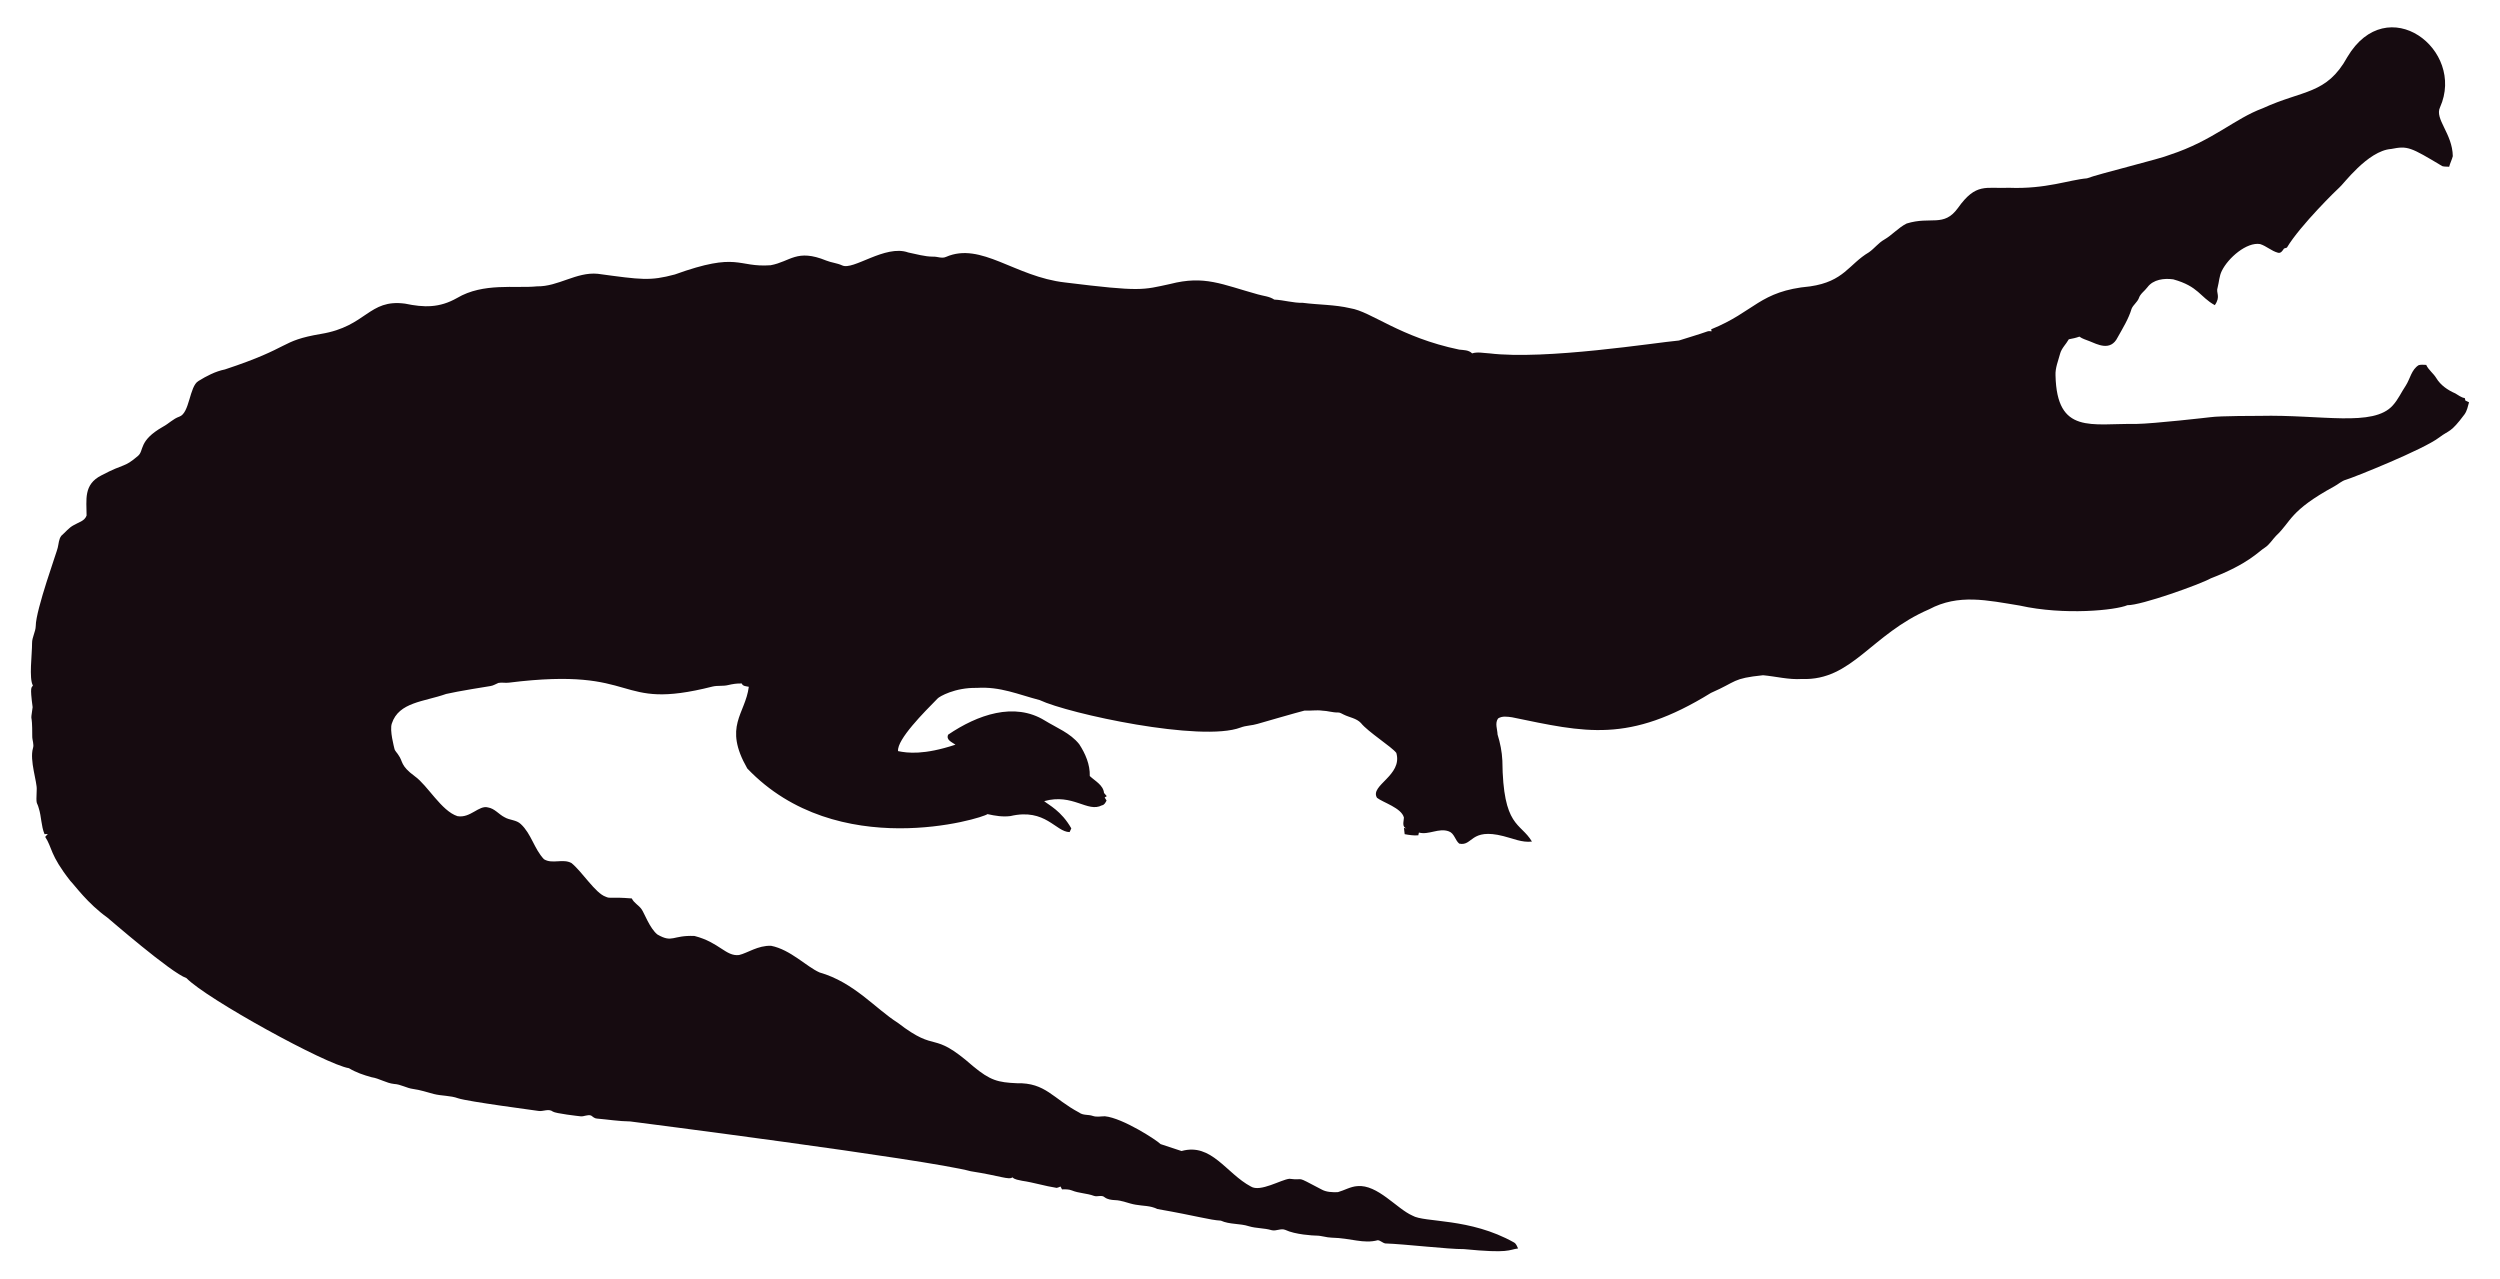
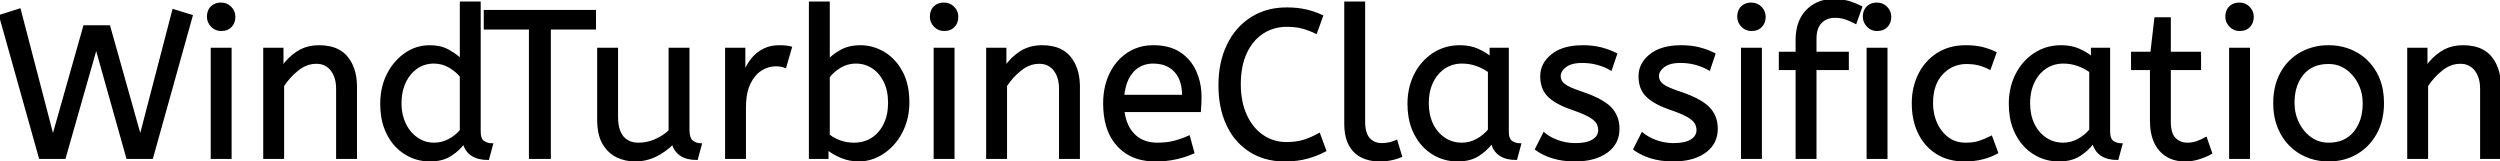
- <svg xmlns="http://www.w3.org/2000/svg" version="1.1" id="Layer_1" x="0px" y="0px" viewBox="0 0 2625.022 1342.022" enable-background="new 0 0 2625.022 1342.022" xml:space="preserve">
-   <path fill="#160B10" d="M2562.057,112.664c-5.93,12.226,13.089,27.649,13.408,51.328c-0.967,3.791-2.837,7.289-3.816,11.093  c-2.417-0.267-4.923,0.089-7.226-0.636c-33.512-20.05-36.245-21.483-53.631-18.038c-24.88,1.775-51.012,38.147-54.547,40.579  c-1,0.685-40.963,39.485-54.967,62.993c-1.056,0.331-2.086,0.661-3.078,1.005c-1.45,2.188-3.295,5.317-6.386,4.363  c-6.755-1.794-12.047-7.022-18.687-9.083c-14.172-2.325-33.569,14.577-40.185,28.126c-2.76,5.432-2.862,11.614-4.401,17.415  c-2.078,5.918,3.558,9.203-2.964,18.611c-15.758-8.651-16.89-19.671-43.645-27.108c-9.541-1.323-21.002,0.025-27.146,8.345  c-2.9,3.956-7.454,6.64-8.994,11.487c-1.705,4.223-5.788,6.857-7.569,10.978c-3.219,10.775-9.274,20.417-14.705,30.186  c-7.484,15.043-21.458,7.113-29.639,3.893c-3.549-1.501-7.378-2.404-10.482-4.745c-3.613,1.31-7.378,2.124-11.131,2.799  c-2.9,5.19-7.62,9.362-9.184,15.252c-1.972,7.442-5.139,14.807-4.771,22.656c1.426,62.435,37.744,50.23,84.657,50.985  c18.427-0.238,76.659-6.917,77.661-7.06c10.315-1.512,51.103-1.387,52.104-1.425c64.718-1.507,119.253,12.017,139.725-10.991  c5.622-6.144,8.955-13.878,13.598-20.735c4.617-7.073,5.915-16.893,13.662-21.562c2.519-0.687,5.19-0.305,7.81-0.242  c2.481,5.406,7.582,8.854,10.609,13.891c4.503,7.467,12.047,12.632,19.921,16.041c3.269,1.794,6.144,4.389,9.999,4.936  c0.166,0.852,0.369,1.705,0.598,2.57c1.259,0.611,2.519,1.208,3.854,1.819c-1.196,4.325-2.073,8.854-4.681,12.606  c-14.981,20.134-15.737,16.079-26.561,24.297c-16.513,12.73-90.704,42.38-97.937,44.421c-4.63,1.259-8.078,4.719-12.199,6.907  c-47.689,26.034-44.914,36.755-61.276,51.99c-3.969,4.096-6.856,9.273-11.754,12.403c-6.886,4.248-16.845,16.908-56.76,32.26  c-10.994,6.222-73.381,28.559-87.544,28.177c-12.182,5.289-66.295,10.873-113.113,0.394c-34.047-5.52-64.247-12.539-95.05,3.905  c-61.045,26.219-81.054,75.205-133.67,73.195c-13.739,0.903-27.159-2.684-40.745-3.943c-32.756,3.396-26.951,6.432-54.687,18.547  c-86.536,53.421-132.198,41.426-208.888,25.607c-4.859-0.636-10.304-1.616-14.68,1.259c-3.511,4.999-0.687,11.232-0.509,16.804  c2.76,8.879,4.605,18.076,5.037,27.388c0.678,70.703,18.876,64.615,31.064,85.038c-10.38,1.31-20.137-3.346-30.008-5.724  c-35.054-8.942-31.959,10.974-46.367,7.887c-4.376-3.651-5.076-10.864-10.94-12.886c-10.482-3.893-20.875,4.033-31.37,1.285  c-0.165,0.725-0.483,2.163-0.649,2.875c-4.834,0.432-9.592-0.331-14.311-1.196c-0.153-2.201-0.407-4.401-0.751-6.551  c0.7,0.127,2.112,0.382,2.824,0.509c-5.368-1.387-2.926-7.48-2.862-11.411c-2.581-10.171-21.93-15.743-28.266-20.735  c-7.896-13.101,27.192-23.356,20.29-47.143c-4.808-6.385-29.888-22.164-37.17-31.395c-4.783-5.063-12.047-5.813-18.013-8.815  c-1.972-0.827-3.791-2.315-6.017-2.239c-5.597,0.191-10.965-1.781-16.537-1.908c-6.208-0.878-12.441,0.318-18.661-0.076  c-6.376,1.51-49.471,13.993-49.471,13.993c-5.775,1.781-11.97,1.603-17.631,3.791c-41.153,15.671-180.401-14.399-211.051-28.838  c-22.477-5.819-41.27-14.396-65.945-12.772c-23.033-0.496-39.521,9.215-41.101,11.08c-14.156,14.382-42.805,43.009-41.597,55.297  c9.881,2.049,27.067,4.244,60.297-6.755c-3.6-2.633-10.164-4.859-7.683-10.52c30.91-20.96,69.478-34.528,101.385-14.896  c12.454,7.683,26.879,13.128,36.241,24.907c6.449,9.897,11.461,21.384,11.08,33.43c5.483,5.19,14.184,9.464,14.96,17.771  c0.954,1.132,1.883,2.239,2.9,3.371c-0.56,0.344-1.679,1.03-2.251,1.361c0.674,1.081,1.336,2.15,2.022,3.244  c-1.157,2.112-2.252,4.643-4.923,5.037c-15.167,7.923-30.412-12.885-60.589-4.414c4.515,3.914,17.957,10.035,28.495,28.596  c-0.623,1.285-1.221,2.582-1.781,3.893c-14.581-0.066-25.26-25.439-62.103-16.83c-8.065,1.081-16.27-0.28-24.119-2.048  c-5.689,4.616-157.704,51.097-252.241-47.919c-25.462-44.516-2.105-56.742,1.616-85.776c-2.646-0.598-6.259-0.445-7.429-3.447  c-4.834-0.216-9.63,0.547-14.311,1.666c-5.343,1.336-10.927,0.254-16.283,1.527c-104.921,26.598-73.475-21.586-213.976-4.058  c-3.638,0.483-7.327-0.471-10.927,0.267c-2.722,1.043-5.203,2.786-8.129,3.244c-1.005,0.139-35.568,5.632-46.749,8.332  c-23.248,8.245-49.669,8.494-57.027,31.013c-2.544,7.127,2.495,25.23,2.659,26.23c0.509,2.748,2.964,4.529,4.274,6.907  c5.125,7.002,1.576,10.814,17.186,22.287c13.483,9.569,27.903,36.42,44.764,41.877c13.652,2.389,22.508-11.842,32.107-9.146  c7.022,1.107,11.334,7.276,17.415,10.317c5.356,3.193,12.365,2.633,17.033,7.162c11.029,10.189,14.018,26.078,24.284,36.878  c8.765,5.47,19.972-0.979,28.965,4.071c11.309,9.233,25.045,31.634,35.809,35.287c4.836,2.294,4.589-0.02,27.477,1.832  c2.226,4.796,7.327,7.085,10.253,11.347c2.611,3.387,8.633,20.294,16.715,26.574c16.075,9.185,15.426,0.491,38.875,1.488  c26.056,6.667,32.977,21.713,46.774,19.997c8.688-1.942,19.833-10.206,33.646-9.68c20.419,4.043,37.013,21.857,50.896,27.986  c36.199,10.4,58.502,37.92,82.062,52.817c43.011,33.213,34.403,6.396,79.034,45.566c18.208,15.125,26.246,17.04,45.986,17.936  c30.318-0.751,37.93,16.193,65.525,30.81c4.134,3.155,9.541,1.844,14.196,3.498c4.147,1.463,8.51,0.394,12.772,0.369  c18.974,1.87,55.059,25.539,58.465,29.232c7.353,2.353,14.667,4.91,22.02,7.276c31.527-8.837,46.862,23.524,72.916,37.323  c9.817,6.052,31.604-7.299,40.338-8.179c17.829,2.357,3.781-4.531,33.392,11.016c5.241,3.066,11.589,3.218,17.504,3.028  c6.869-1.921,13.204-5.852,20.48-6.348c21.245-1.942,41.314,23.767,57.816,30.975c12.756,7.578,60.29,2.089,106.638,28.189  c2.366,1.298,3.155,4.007,4.3,6.284c-10.435,1.423-8.676,5.392-56.964,0.7c-16.115,0.199-61.486-5.252-82.52-5.953  c-2.824-0.572-4.91-3.04-7.772-3.397c-15.269,4.072-27.792-2.198-48.492-2.671c-5.546-0.102-10.825-2.201-16.359-2.162  c-2.762-0.015-21.848-1.008-32.323-6.004c-4.758-1.972-9.668,1.654-14.476,0.293c-7.747-2.315-16.003-1.781-23.737-4.121  c-9.541-3.104-20.277-1.692-29.41-5.865c-12.12-0.691-23.98-4.714-66.899-12.25c-6.984-3.625-14.985-3.091-22.516-4.49  c-7.416-1.145-14.324-4.643-21.892-4.821c-3.727-0.204-7.632-0.649-10.698-2.939c-3.206-2.951-7.645-0.127-11.334-1.539  c-7.531-2.798-15.774-2.646-23.203-5.712c-3.282-1.298-6.844-1.17-10.278-1.081c-0.394-0.763-1.183-2.264-1.577-3.015  c-1.285,0.636-2.608,1.119-3.982,1.45c-12.263-1.87-24.131-5.674-36.394-7.467c-3.46-0.903-7.404-1.005-10.113-3.6  c-3.831,2.97-12.398-1.54-43.747-6.411c-46.335-12.483-357.594-52.295-357.594-52.295c-11.716-0.14-23.317-2.023-34.982-3.015  c-2.442-0.127-4.211-1.844-6.068-3.18c-3.753-1.387-7.467,1.336-11.271,0.789c-2.02-0.195-26.027-2.946-28.838-4.923  c-4.592-3.587-10.278,0.216-15.367-0.738c-2.203-0.387-74.203-9.818-84.135-13.242c-8.243-2.989-17.224-2.379-25.658-4.529  c-7.162-1.895-14.209-4.274-21.574-5.254c-6.92-0.878-13.001-4.923-20.035-5.266c-8.319-0.878-15.443-5.826-23.648-7.073  c-8.256-2.252-16.448-5.037-23.775-9.49c-23.552-3.584-149.518-72.739-170.649-94.63c-16.013-5.37-81.914-62.745-82.914-63.439  c-21.039-15.096-34.147-33.758-38.964-38.595c-21.778-27.726-18.854-34.892-26.396-46.215c0.916-1.018,1.832-2.01,2.748-3.015  c-1.145,0.038-2.29,0.076-3.435,0.14c-3.651-8.676-3.18-18.28-6.042-27.172c-2.062-7.913-2.975-1.701-2.175-19.526  c0.634-7.664-7.675-30.697-3.931-43.518c1.348-4.16-0.814-8.281-0.751-12.454c0.068-28.882-2.418-11.02,0.394-30.657  c-3.041-22.85-1.09-20.042,0.305-22.719c-4.294-7.378-0.844-32.606-0.89-44.586c-0.025-6.246,3.714-11.741,3.867-17.962  c0-16.859,22.775-79.378,23.076-82.113c1.056-4.198,1.043-9.032,3.778-12.568c4.338-3.74,7.874-8.485,13.052-11.169  c4.745-2.913,11.411-4.172,13.471-10.088c0.043-16.362-3.503-32.575,15.532-42.157c25.219-13.344,23.115-7.424,38.34-20.379  c6.931-5.754,0.059-15.764,26.434-30.772c5.915-3.129,10.622-8.281,17.046-10.507c11.015-3.661,10.497-31.892,20.099-37.437  c8.612-5.33,17.796-10.113,27.795-12.148c71.433-23.584,56.818-29.805,100.939-37.31c48.019-7.907,49.805-36.895,88.244-31.777  c19.858,4.163,35.994,4.605,54.61-5.953c27.665-16.35,60.97-9.859,83.919-12.212c22.172,0.42,41.279-15.29,63.693-13.191  c46.138,6.272,54.878,7.691,80.993,0.738c67.442-24.31,65.094-7.128,100.634-9.706c20.946-3.875,27.233-17.596,58.388-4.91  c5.368,2.188,11.283,2.595,16.575,5.025c11.553,5.818,45.215-22.204,69.43-13.535c8.676,1.717,17.262,4.401,26.205,4.401  c4.49-0.216,9.083,2.252,13.446,0.293c37.015-16.156,72.304,20.872,125.096,26.815c80.305,9.923,81.3,7.845,110.289,1.603  c36.266-9.336,54.189,0.413,92.111,10.902c5.775,1.717,12.11,1.984,17.237,5.47c10.075,0.458,19.844,3.638,29.983,3.396  c16.588,2.163,33.506,1.819,49.853,5.686c21.982,3.418,52.115,30.498,114.347,43.441c4.681,0.572,9.999,0.28,13.586,3.956  c5.864-1.844,12.047-0.267,18.038-0.025c59.148,7.176,174.934-11.359,199.106-13.471c9.82-3.218,19.819-5.966,29.576-9.452  c1.488-0.674,3.155-0.356,4.758-0.229c-0.115-0.522-0.356-1.577-0.483-2.099c45.944-18.548,50.589-40.213,103.827-45.057  c35.891-5.17,40.645-23.282,61.836-35.809c5.712-3.969,9.897-9.808,16.028-13.281c8.408-4.872,14.82-12.555,23.559-16.931  c25.605-7.944,38.867,4.305,53.847-16.257c19.089-26.933,29.276-20.168,53.605-21.256c38.819,1.522,63.061-8.345,81.948-9.935  c11.484-4.495,77.877-20.69,87.061-24.742c45.297-14.857,67.746-37.884,97.505-48.848c42.187-19.404,67.008-14.225,88.74-53.694  C2506.582-10.604,2589.134,52.018,2562.057,112.664z" />
+ <svg xmlns="http://www.w3.org/2000/svg" width="1190.3" height="76.402" viewBox="0 0 1190.3 76.402">
+   <g id="svgGroup" stroke-linecap="round" fill-rule="evenodd" font-size="9pt" stroke="#000" stroke-width="0.25mm" fill="#000" style="stroke:#000;stroke-width:0.25mm;fill:#000">
+     <path d="M 30.8 75.2 L 19 75.2 L 0 7.5 L 9.4 4.5 L 25.2 65.1 L 40.1 12.5 L 52 12.5 L 66.8 65.1 L 82.5 4.8 L 91.3 7.5 L 72.4 75.2 L 60.6 75.2 L 45.8 22.6 L 30.8 75.2 Z M 284.8 57 L 284.8 23.2 L 293.8 23.2 L 293.8 55.8 A 22.981 22.981 0 0 0 294.054 59.334 Q 294.342 61.181 294.957 62.67 A 10.136 10.136 0 0 0 296.4 65.15 A 8.404 8.404 0 0 0 301.513 68.171 A 12.807 12.807 0 0 0 304 68.4 Q 308.1 68.4 311.95 66.75 Q 315.8 65.1 318.8 62.3 L 318.8 23.2 L 327.8 23.2 L 327.8 61.7 A 15.602 15.602 0 0 0 327.902 63.554 Q 328.234 66.317 329.65 67.35 Q 331.5 68.7 333.7 68.7 L 331.8 75.7 Q 322.5 75.7 320.3 68.3 Q 316.8 71.9 312.2 74.15 Q 307.6 76.4 302.3 76.4 Q 297.8 76.4 293.8 74.5 A 14.441 14.441 0 0 1 288.29 69.861 A 18.266 18.266 0 0 1 287.3 68.35 A 16.24 16.24 0 0 1 285.636 64.257 Q 284.8 61.105 284.8 57 Z M 134.8 75.2 L 125.8 75.2 L 125.8 23.2 L 134.5 23.2 L 134.5 31.9 Q 137.3 27.7 141.65 24.85 A 17.316 17.316 0 0 1 148.756 22.226 A 22.629 22.629 0 0 1 152 22 A 23.225 23.225 0 0 1 157.065 22.518 Q 162.159 23.656 165.15 27.3 Q 169.275 32.326 169.488 40.409 A 33.764 33.764 0 0 1 169.5 41.3 L 169.5 75.2 L 160.5 75.2 L 160.5 42.3 A 19.265 19.265 0 0 0 160.158 38.559 Q 159.719 36.345 158.719 34.597 A 10.966 10.966 0 0 0 157.85 33.3 A 8.579 8.579 0 0 0 151.573 29.947 A 12.061 12.061 0 0 0 150.5 29.9 A 13.122 13.122 0 0 0 143.651 31.864 A 17.353 17.353 0 0 0 141.8 33.15 Q 137.7 36.4 134.8 40.8 L 134.8 75.2 Z M 479 75.2 L 470 75.2 L 470 23.2 L 478.7 23.2 L 478.7 31.9 Q 481.5 27.7 485.85 24.85 A 17.316 17.316 0 0 1 492.956 22.226 A 22.629 22.629 0 0 1 496.2 22 A 23.225 23.225 0 0 1 501.265 22.518 Q 506.359 23.656 509.35 27.3 Q 513.475 32.326 513.688 40.409 A 33.764 33.764 0 0 1 513.7 41.3 L 513.7 75.2 L 504.7 75.2 L 504.7 42.3 A 19.265 19.265 0 0 0 504.358 38.559 Q 503.919 36.345 502.919 34.597 A 10.966 10.966 0 0 0 502.05 33.3 A 8.579 8.579 0 0 0 495.773 29.947 A 12.061 12.061 0 0 0 494.7 29.9 A 13.122 13.122 0 0 0 487.851 31.864 A 17.353 17.353 0 0 0 486 33.15 Q 481.9 36.4 479 40.8 L 479 75.2 Z M 1155.6 75.2 L 1146.6 75.2 L 1146.6 23.2 L 1155.3 23.2 L 1155.3 31.9 Q 1158.1 27.7 1162.45 24.85 A 17.316 17.316 0 0 1 1169.556 22.226 A 22.629 22.629 0 0 1 1172.8 22 A 23.225 23.225 0 0 1 1177.865 22.518 Q 1182.959 23.656 1185.95 27.3 Q 1190.075 32.326 1190.288 40.409 A 33.764 33.764 0 0 1 1190.3 41.3 L 1190.3 75.2 L 1181.3 75.2 L 1181.3 42.3 A 19.265 19.265 0 0 0 1180.958 38.559 Q 1180.519 36.345 1179.519 34.597 A 10.966 10.966 0 0 0 1178.65 33.3 A 8.579 8.579 0 0 0 1172.373 29.947 A 12.061 12.061 0 0 0 1171.3 29.9 A 13.122 13.122 0 0 0 1164.451 31.864 A 17.353 17.353 0 0 0 1162.6 33.15 Q 1158.5 36.4 1155.6 40.8 L 1155.6 75.2 Z M 629.5 7.6 L 626.6 15.6 Q 623.5 14.1 620.25 13.2 Q 617.457 12.427 613.815 12.318 A 40.705 40.705 0 0 0 612.6 12.3 A 21.173 21.173 0 0 0 604.695 13.755 A 19.981 19.981 0 0 0 601.15 15.6 A 21.167 21.167 0 0 0 594.784 22.181 A 26.978 26.978 0 0 0 593.2 25.1 Q 590.3 31.3 590.3 40.1 Q 590.3 48.5 593.15 54.8 A 25.677 25.677 0 0 0 596.736 60.628 A 21.423 21.423 0 0 0 601.05 64.6 A 19.703 19.703 0 0 0 612.195 68.097 A 23.894 23.894 0 0 0 612.6 68.1 A 33.715 33.715 0 0 0 616.571 67.879 Q 619.047 67.585 621.1 66.9 Q 624.7 65.7 628.1 63.8 L 631 71.7 A 37.561 37.561 0 0 1 626.505 73.744 A 47.894 47.894 0 0 1 622.55 75.05 A 33.592 33.592 0 0 1 617.585 76.041 Q 615.103 76.355 612.306 76.395 A 57.414 57.414 0 0 1 611.5 76.4 A 32.384 32.384 0 0 1 602.175 75.099 A 27.961 27.961 0 0 1 595.4 72.05 A 28.6 28.6 0 0 1 585.523 61.605 A 34.916 34.916 0 0 1 584.5 59.65 A 37.611 37.611 0 0 1 581.401 49.933 Q 580.625 45.667 580.601 40.814 A 62.816 62.816 0 0 1 580.6 40.5 Q 580.6 29.8 584.55 21.55 Q 588.5 13.3 595.75 8.65 A 29.371 29.371 0 0 1 608.43 4.239 A 37.292 37.292 0 0 1 612.7 4 A 45.639 45.639 0 0 1 617.758 4.268 A 35.2 35.2 0 0 1 621.8 4.95 A 38.224 38.224 0 0 1 629.275 7.495 A 35.605 35.605 0 0 1 629.5 7.6 Z M 731.3 71 L 735.1 63.5 A 18.557 18.557 0 0 0 738.244 65.626 Q 739.798 66.47 741.65 67.15 A 24.073 24.073 0 0 0 749.261 68.587 A 27.464 27.464 0 0 0 750.1 68.6 Q 755.492 68.6 758.335 66.885 A 7.738 7.738 0 0 0 758.55 66.75 Q 761.4 64.9 761.4 62 A 7.123 7.123 0 0 0 761.086 59.853 A 6.212 6.212 0 0 0 760.35 58.3 A 6.384 6.384 0 0 0 759.421 57.206 Q 758.407 56.234 756.734 55.281 A 22.3 22.3 0 0 0 756.5 55.15 A 28.462 28.462 0 0 0 754.506 54.157 Q 752.39 53.195 749.401 52.146 A 103.602 103.602 0 0 0 748.4 51.8 A 46.616 46.616 0 0 1 744.002 50.057 Q 741.888 49.083 740.212 47.995 A 19.335 19.335 0 0 1 737.45 45.85 A 11.324 11.324 0 0 1 734.156 39.854 A 16.794 16.794 0 0 1 733.8 36.3 Q 733.8 30.3 739.05 26.15 Q 743.454 22.669 750.708 22.108 A 37.527 37.527 0 0 1 753.6 22 A 40.794 40.794 0 0 1 758.046 22.231 Q 760.354 22.484 762.37 23.016 A 25.234 25.234 0 0 1 762.5 23.05 Q 766.4 24.1 769.5 25.7 L 767 33.1 Q 764.3 31.5 760.85 30.5 A 25.024 25.024 0 0 0 756.367 29.653 A 31.837 31.837 0 0 0 753.2 29.5 A 20.632 20.632 0 0 0 750.263 29.695 Q 747.177 30.14 745.3 31.6 A 9.322 9.322 0 0 0 743.942 32.874 Q 743.24 33.692 742.905 34.565 A 4.529 4.529 0 0 0 742.6 36.2 A 4.921 4.921 0 0 0 744.095 39.752 A 7.082 7.082 0 0 0 744.7 40.3 Q 746.765 41.972 752.698 43.934 A 84.459 84.459 0 0 0 752.9 44 A 67.753 67.753 0 0 1 757.962 45.898 Q 763.889 48.417 766.7 51.3 Q 770.6 55.3 770.6 61.3 Q 770.6 68.048 765.349 72.055 A 16.618 16.618 0 0 1 764.95 72.35 Q 760.21 75.748 752.762 76.295 A 40.423 40.423 0 0 1 749.8 76.4 Q 743.9 76.4 739.15 74.9 A 30.883 30.883 0 0 1 735.31 73.415 Q 733.329 72.484 731.748 71.336 A 18.229 18.229 0 0 1 731.3 71 Z M 778.1 71 L 781.9 63.5 A 18.557 18.557 0 0 0 785.044 65.626 Q 786.598 66.47 788.45 67.15 A 24.073 24.073 0 0 0 796.061 68.587 A 27.464 27.464 0 0 0 796.9 68.6 Q 802.292 68.6 805.135 66.885 A 7.738 7.738 0 0 0 805.35 66.75 Q 808.2 64.9 808.2 62 A 7.123 7.123 0 0 0 807.886 59.853 A 6.212 6.212 0 0 0 807.15 58.3 A 6.384 6.384 0 0 0 806.221 57.206 Q 805.207 56.234 803.534 55.281 A 22.3 22.3 0 0 0 803.3 55.15 A 28.462 28.462 0 0 0 801.306 54.157 Q 799.19 53.195 796.201 52.146 A 103.602 103.602 0 0 0 795.2 51.8 A 46.616 46.616 0 0 1 790.802 50.057 Q 788.688 49.083 787.012 47.995 A 19.335 19.335 0 0 1 784.25 45.85 A 11.324 11.324 0 0 1 780.956 39.854 A 16.794 16.794 0 0 1 780.6 36.3 Q 780.6 30.3 785.85 26.15 Q 790.254 22.669 797.508 22.108 A 37.527 37.527 0 0 1 800.4 22 A 40.794 40.794 0 0 1 804.846 22.231 Q 807.154 22.484 809.17 23.016 A 25.234 25.234 0 0 1 809.3 23.05 Q 813.2 24.1 816.3 25.7 L 813.8 33.1 Q 811.1 31.5 807.65 30.5 A 25.024 25.024 0 0 0 803.167 29.653 A 31.837 31.837 0 0 0 800 29.5 A 20.632 20.632 0 0 0 797.063 29.695 Q 793.977 30.14 792.1 31.6 A 9.322 9.322 0 0 0 790.742 32.874 Q 790.04 33.692 789.705 34.565 A 4.529 4.529 0 0 0 789.4 36.2 A 4.921 4.921 0 0 0 790.895 39.752 A 7.082 7.082 0 0 0 791.5 40.3 Q 793.565 41.972 799.498 43.934 A 84.459 84.459 0 0 0 799.7 44 A 67.753 67.753 0 0 1 804.762 45.898 Q 810.689 48.417 813.5 51.3 Q 817.4 55.3 817.4 61.3 Q 817.4 68.048 812.149 72.055 A 16.618 16.618 0 0 1 811.75 72.35 Q 807.01 75.748 799.562 76.295 A 40.423 40.423 0 0 1 796.6 76.4 Q 790.7 76.4 785.95 74.9 A 30.883 30.883 0 0 1 782.11 73.415 Q 780.129 72.484 778.548 71.336 A 18.229 18.229 0 0 1 778.1 71 Z M 864.4 75.2 L 855.4 75.2 L 855.4 32.9 L 847.4 32.9 L 847.4 25.1 L 855.4 25.1 L 855.4 19 A 25.495 25.495 0 0 1 856.026 13.182 Q 857.134 8.452 860.202 5.203 A 16.387 16.387 0 0 1 860.3 5.1 A 16.367 16.367 0 0 1 870.704 0.125 A 22.463 22.463 0 0 1 873.1 0 A 29.982 29.982 0 0 1 876.61 0.195 Q 878.355 0.401 879.871 0.825 A 17.884 17.884 0 0 1 880.3 0.95 Q 883.4 1.9 886.2 3.3 L 883.5 10.9 Q 881.4 9.8 879 8.9 A 14.172 14.172 0 0 0 875.378 8.079 A 17.356 17.356 0 0 0 873.7 8 A 10.802 10.802 0 0 0 870.671 8.405 A 8.291 8.291 0 0 0 866.95 10.65 A 8.462 8.462 0 0 0 865.003 14.019 Q 864.4 15.92 864.4 18.4 L 864.4 25.1 L 879.8 25.1 L 879.8 32.9 L 864.4 32.9 L 864.4 75.2 Z M 261.8 75.2 L 252.3 75.2 L 252.3 13.6 L 230.8 13.6 L 230.8 5.2 L 283.3 5.2 L 283.3 13.6 L 261.8 13.6 L 261.8 75.2 Z M 219.4 28.4 L 219.4 1.2 L 228.4 1.2 L 228.4 62.6 A 12.15 12.15 0 0 0 228.502 64.236 Q 228.834 66.67 230.25 67.55 Q 232.1 68.7 234.3 68.7 L 232.4 75.7 Q 222.9 75.7 220.8 68.1 Q 218.6 71.2 214.65 73.8 Q 210.7 76.4 204.7 76.4 Q 198.3 76.4 193 73.1 A 22.692 22.692 0 0 1 185.462 65.309 A 27.622 27.622 0 0 1 184.6 63.75 A 27.533 27.533 0 0 1 182.012 55.808 A 37.221 37.221 0 0 1 181.5 49.5 A 33.94 33.94 0 0 1 182.389 41.586 A 27.963 27.963 0 0 1 184.65 35.4 A 27.291 27.291 0 0 1 189.269 28.809 A 24.186 24.186 0 0 1 193.05 25.6 Q 198.3 22 204.6 22 A 21.642 21.642 0 0 1 208.872 22.402 A 15.942 15.942 0 0 1 213.55 24.1 A 34.343 34.343 0 0 1 216.13 25.689 Q 217.354 26.524 218.325 27.374 A 16.59 16.59 0 0 1 219.4 28.4 Z M 394 70.9 L 394 75.2 L 385.6 75.2 L 385.6 1.2 L 394.6 1.2 L 394.6 28.6 Q 396.6 26.3 400.45 24.15 A 16.584 16.584 0 0 1 405.681 22.328 A 22.424 22.424 0 0 1 409.6 22 Q 415.6 22 420.85 25.15 A 22.329 22.329 0 0 1 428.028 32.117 A 27.464 27.464 0 0 1 429.3 34.25 Q 432.5 40.2 432.5 48.7 A 33.315 33.315 0 0 1 431.813 55.588 A 27.75 27.75 0 0 1 430.5 60 A 29.367 29.367 0 0 1 427.339 66.005 A 25.482 25.482 0 0 1 425.15 68.75 A 24.894 24.894 0 0 1 419.019 73.664 A 23.302 23.302 0 0 1 417.6 74.4 A 20.006 20.006 0 0 1 410.234 76.361 A 19.209 19.209 0 0 1 409 76.4 Q 404.5 76.4 400.55 74.75 A 30.274 30.274 0 0 1 397.247 73.142 Q 395.422 72.103 394 70.9 Z M 571.3 52.9 L 534.9 52.9 A 24.088 24.088 0 0 0 536.039 57.925 Q 537.375 61.738 540 64.3 Q 544.2 68.4 551.1 68.4 Q 555.6 68.4 559.2 67.45 Q 562.8 66.5 566.1 65 L 568.2 72.7 A 40.77 40.77 0 0 1 563.865 74.326 A 51.863 51.863 0 0 1 560.1 75.35 A 38.914 38.914 0 0 1 555.008 76.169 A 52.025 52.025 0 0 1 550 76.4 A 28.318 28.318 0 0 1 542.254 75.395 A 21.108 21.108 0 0 1 532.25 69.25 A 23.521 23.521 0 0 1 527.045 59.71 Q 525.7 55.045 525.7 49.2 A 35.359 35.359 0 0 1 526.533 41.378 A 28.84 28.84 0 0 1 528.65 35.25 A 24.642 24.642 0 0 1 533.666 28.168 A 22.887 22.887 0 0 1 536.9 25.55 A 21.048 21.048 0 0 1 547.159 22.078 A 26.205 26.205 0 0 1 549.2 22 Q 556.7 22 561.65 25.25 Q 566.6 28.5 569.1 34 A 28.185 28.185 0 0 1 571.526 43.864 A 33.434 33.434 0 0 1 571.6 46.1 A 75.204 75.204 0 0 1 571.309 52.797 A 69.426 69.426 0 0 1 571.3 52.9 Z M 1024.1 57.3 L 1024.1 32.9 L 1015.1 32.9 L 1015.1 25.1 L 1024.3 25.1 L 1026.2 8.7 L 1033.1 8.7 L 1033.1 25.1 L 1047.5 25.1 L 1047.5 32.9 L 1033.1 32.9 L 1033.1 58 A 21.559 21.559 0 0 0 1033.268 60.796 Q 1033.741 64.402 1035.55 66.1 Q 1038 68.4 1041.4 68.4 Q 1043.9 68.4 1046.15 67.6 Q 1048.4 66.8 1050.3 65.7 L 1052.8 72.9 A 18.546 18.546 0 0 1 1051.182 73.756 Q 1050.38 74.135 1049.434 74.508 A 43.365 43.365 0 0 1 1047.4 75.25 Q 1044 76.4 1040.3 76.4 Q 1032.8 76.4 1028.45 71.45 A 16.116 16.116 0 0 1 1025.222 65.548 Q 1024.459 63.117 1024.215 60.181 A 34.777 34.777 0 0 1 1024.1 57.3 Z M 950.1 25.1 L 947.4 32.7 A 30.422 30.422 0 0 0 944.496 31.424 A 23.42 23.42 0 0 0 942.05 30.65 A 20.543 20.543 0 0 0 939.007 30.125 A 26.355 26.355 0 0 0 936.4 30 A 15.889 15.889 0 0 0 929.147 31.643 A 16.132 16.132 0 0 0 924.65 35.05 Q 919.9 40.1 919.9 49 A 25.192 25.192 0 0 0 920.605 55.06 A 21.45 21.45 0 0 0 921.9 58.8 A 18.564 18.564 0 0 0 924.81 63.378 A 16.275 16.275 0 0 0 927.45 65.8 Q 931 68.4 935.8 68.4 Q 938.965 68.4 941.368 67.81 A 15.08 15.08 0 0 0 942.3 67.55 Q 944.989 66.703 948.076 65.113 A 49.095 49.095 0 0 0 948.1 65.1 L 950.9 72.7 Q 947.8 74.4 943.95 75.4 Q 940.1 76.4 935.2 76.4 A 26.803 26.803 0 0 1 928.161 75.51 A 22.074 22.074 0 0 1 922.25 72.95 Q 916.7 69.5 913.7 63.35 Q 910.7 57.2 910.7 49.2 Q 910.7 41.7 913.75 35.5 Q 916.8 29.3 922.5 25.65 A 23.067 23.067 0 0 1 932.168 22.229 A 29.608 29.608 0 0 1 935.9 22 Q 940.3 22 943.65 22.8 Q 947 23.6 950.1 25.1 Z M 709.7 27.4 L 709.7 23.2 L 717.9 23.2 L 717.9 62.6 A 12.15 12.15 0 0 0 718.002 64.236 Q 718.334 66.67 719.75 67.55 Q 721.6 68.7 723.8 68.7 L 721.9 75.7 A 17.722 17.722 0 0 1 717.635 75.228 Q 711.998 73.828 710.403 68.28 A 13.59 13.59 0 0 1 710.3 67.9 A 21.307 21.307 0 0 1 707.19 71.326 A 28.498 28.498 0 0 1 704.05 73.75 Q 700.1 76.4 694 76.4 Q 687.5 76.4 682.2 73.1 A 22.947 22.947 0 0 1 674.787 65.574 A 27.923 27.923 0 0 1 673.75 63.75 A 27.228 27.228 0 0 1 671.12 55.808 A 36.644 36.644 0 0 1 670.6 49.5 A 33.142 33.142 0 0 1 671.597 41.231 A 27.968 27.968 0 0 1 673.75 35.5 Q 676.9 29.3 682.45 25.65 A 22.297 22.297 0 0 1 693.645 22.044 A 27.388 27.388 0 0 1 695.2 22 A 22.584 22.584 0 0 1 699.994 22.491 A 18.703 18.703 0 0 1 703.35 23.55 A 26.002 26.002 0 0 1 707.637 25.844 A 22.103 22.103 0 0 1 709.7 27.4 Z M 996 27.4 L 996 23.2 L 1004.2 23.2 L 1004.2 62.6 A 12.15 12.15 0 0 0 1004.302 64.236 Q 1004.634 66.67 1006.05 67.55 Q 1007.9 68.7 1010.1 68.7 L 1008.2 75.7 A 17.722 17.722 0 0 1 1003.935 75.228 Q 998.298 73.828 996.703 68.28 A 13.59 13.59 0 0 1 996.6 67.9 A 21.307 21.307 0 0 1 993.49 71.326 A 28.498 28.498 0 0 1 990.35 73.75 Q 986.4 76.4 980.3 76.4 Q 973.8 76.4 968.5 73.1 A 22.947 22.947 0 0 1 961.087 65.574 A 27.923 27.923 0 0 1 960.05 63.75 A 27.228 27.228 0 0 1 957.42 55.808 A 36.644 36.644 0 0 1 956.9 49.5 A 33.142 33.142 0 0 1 957.897 41.231 A 27.968 27.968 0 0 1 960.05 35.5 Q 963.2 29.3 968.75 25.65 A 22.297 22.297 0 0 1 979.945 22.044 A 27.388 27.388 0 0 1 981.5 22 A 22.584 22.584 0 0 1 986.294 22.491 A 18.703 18.703 0 0 1 989.65 23.55 A 26.002 26.002 0 0 1 993.937 25.844 A 22.103 22.103 0 0 1 996 27.4 Z M 640.5 58.9 L 640.5 1.2 L 649.5 1.2 L 649.5 58 A 20.644 20.644 0 0 0 649.688 60.888 Q 650.15 64.152 651.75 66 A 7.363 7.363 0 0 0 656.334 68.476 A 10.724 10.724 0 0 0 658 68.6 Q 659.9 68.6 661.75 68.15 A 22.192 22.192 0 0 0 663.213 67.744 Q 664.148 67.447 664.9 67.1 L 667.1 74.4 Q 665.701 75.022 663.788 75.523 A 34.978 34.978 0 0 1 662.65 75.8 A 23.816 23.816 0 0 1 659.495 76.285 A 30.514 30.514 0 0 1 656.8 76.4 A 20.862 20.862 0 0 1 651.91 75.846 A 17.544 17.544 0 0 1 648.5 74.65 A 12.683 12.683 0 0 1 643.175 69.885 A 15.856 15.856 0 0 1 642.65 69 Q 640.916 65.854 640.58 61.212 A 32.105 32.105 0 0 1 640.5 58.9 Z M 354.7 75.2 L 345.7 75.2 L 345.7 23.2 L 354.4 23.2 L 354.4 34.5 Q 355.7 31.2 357.9 28.35 Q 360.1 25.5 363.4 23.75 A 14.817 14.817 0 0 1 368.08 22.226 A 19.459 19.459 0 0 1 371.1 22 Q 372.6 22 374.1 22.15 A 18.972 18.972 0 0 1 375.155 22.284 Q 375.655 22.362 376.082 22.463 A 8.817 8.817 0 0 1 376.6 22.6 L 373.9 31.9 A 9.763 9.763 0 0 0 371.755 31.288 Q 370.659 31.1 369.4 31.1 A 12.958 12.958 0 0 0 362.77 32.946 A 15.609 15.609 0 0 0 362.35 33.2 Q 359.022 35.286 356.878 39.642 A 22.927 22.927 0 0 0 356.85 39.7 Q 355.087 43.307 354.77 48.528 A 39.09 39.09 0 0 0 354.7 50.9 L 354.7 75.2 Z M 1095.4 72.95 A 24.559 24.559 0 0 0 1099.998 75.04 Q 1104.053 76.4 1108.7 76.4 Q 1116.1 76.4 1121.95 73 Q 1127.8 69.6 1131.2 63.45 A 26.255 26.255 0 0 0 1133.853 56.309 A 34.184 34.184 0 0 0 1134.6 49 A 34.542 34.542 0 0 0 1134.115 43.092 A 25.795 25.795 0 0 0 1131.15 34.65 Q 1127.7 28.6 1121.85 25.3 A 24.848 24.848 0 0 0 1117.209 23.273 A 27.738 27.738 0 0 0 1108.7 22 A 31.325 31.325 0 0 0 1107.12 22.04 A 26.169 26.169 0 0 0 1095.5 25.3 Q 1089.6 28.6 1086.2 34.7 A 26.023 26.023 0 0 0 1083.451 42.29 A 35.006 35.006 0 0 0 1082.8 49.2 A 34.82 34.82 0 0 0 1083.065 53.554 A 27.451 27.451 0 0 0 1086.15 63.35 Q 1089.5 69.5 1095.4 72.95 Z M 109.8 75.2 L 100.8 75.2 L 100.8 23.2 L 109.8 23.2 L 109.8 75.2 Z M 454 75.2 L 445 75.2 L 445 23.2 L 454 23.2 L 454 75.2 Z M 838.4 75.2 L 829.4 75.2 L 829.4 23.2 L 838.4 23.2 L 838.4 75.2 Z M 898.2 75.2 L 889.2 75.2 L 889.2 23.2 L 898.2 23.2 L 898.2 75.2 Z M 1070.8 75.2 L 1061.8 75.2 L 1061.8 23.2 L 1070.8 23.2 L 1070.8 75.2 Z M 1108.7 68.4 Q 1116.6 68.4 1121 63.05 A 18.802 18.802 0 0 0 1124.819 54.96 A 27.105 27.105 0 0 0 1125.4 49.2 Q 1125.4 44 1123.2 39.65 A 19.198 19.198 0 0 0 1119.028 34.081 A 18.17 18.17 0 0 0 1117.25 32.65 Q 1113.5 30 1108.7 30 A 19.249 19.249 0 0 0 1103.474 30.672 A 14.037 14.037 0 0 0 1096.4 35.2 A 17.878 17.878 0 0 0 1092.726 42.574 Q 1092 45.506 1092 49 Q 1092 54.2 1094.2 58.65 A 19.437 19.437 0 0 0 1097.73 63.69 A 17.627 17.627 0 0 0 1100.15 65.75 Q 1103.9 68.4 1108.7 68.4 Z M 708.9 61.9 L 708.9 34 Q 706.2 32.1 702.95 30.95 Q 699.7 29.8 696.1 29.8 A 15.924 15.924 0 0 0 691.129 30.554 A 14.024 14.024 0 0 0 687.65 32.25 A 16.301 16.301 0 0 0 682.631 37.674 A 19.962 19.962 0 0 0 681.9 39.05 A 20.663 20.663 0 0 0 680.147 44.727 A 27.678 27.678 0 0 0 679.8 49.2 Q 679.8 54.8 681.9 59.15 A 17.602 17.602 0 0 0 685.006 63.696 A 15.697 15.697 0 0 0 687.7 65.95 Q 691.4 68.4 696 68.4 Q 699.8 68.4 703.2 66.55 Q 706.6 64.7 708.9 61.9 Z M 995.2 61.9 L 995.2 34 Q 992.5 32.1 989.25 30.95 Q 986 29.8 982.4 29.8 A 15.924 15.924 0 0 0 977.429 30.554 A 14.024 14.024 0 0 0 973.95 32.25 A 16.301 16.301 0 0 0 968.931 37.674 A 19.962 19.962 0 0 0 968.2 39.05 A 20.663 20.663 0 0 0 966.447 44.727 A 27.678 27.678 0 0 0 966.1 49.2 Q 966.1 54.8 968.2 59.15 A 17.602 17.602 0 0 0 971.306 63.696 A 15.697 15.697 0 0 0 974 65.95 Q 977.7 68.4 982.3 68.4 Q 986.1 68.4 989.5 66.55 Q 992.9 64.7 995.2 61.9 Z M 394.6 36.6 L 394.6 64.4 A 17.99 17.99 0 0 0 398.23 66.585 A 21.802 21.802 0 0 0 400 67.3 A 19.462 19.462 0 0 0 406.164 68.396 A 22.039 22.039 0 0 0 406.6 68.4 Q 411.5 68.4 415.25 66 Q 419 63.6 421.15 59.2 Q 423.3 54.8 423.3 49 Q 423.3 43 421.15 38.7 Q 419 34.4 415.45 32.1 Q 411.9 29.8 407.6 29.8 A 14.741 14.741 0 0 0 401.973 30.863 A 14.054 14.054 0 0 0 399.85 31.95 Q 396.4 34.1 394.6 36.6 Z M 219.4 62.1 L 219.4 36.3 A 15.847 15.847 0 0 0 217.289 34.127 Q 216.168 33.164 214.769 32.266 A 28.139 28.139 0 0 0 214.1 31.85 Q 210.7 29.8 206.6 29.8 A 14.946 14.946 0 0 0 201.644 30.6 A 13.385 13.385 0 0 0 198.2 32.4 A 16.69 16.69 0 0 0 193.03 38.55 A 19.924 19.924 0 0 0 192.65 39.35 A 22.19 22.19 0 0 0 190.91 45.715 A 28.113 28.113 0 0 0 190.7 49.2 A 24.757 24.757 0 0 0 191.293 54.719 A 20.327 20.327 0 0 0 192.8 59.05 A 18.205 18.205 0 0 0 195.84 63.564 A 16.122 16.122 0 0 0 198.55 65.9 Q 202.2 68.4 206.7 68.4 Q 210.4 68.4 213.75 66.65 Q 217.1 64.9 219.4 62.1 Z M 534.8 45.6 L 563.3 45.6 A 24.355 24.355 0 0 0 562.896 41.015 Q 562.4 38.431 561.296 36.407 A 12.422 12.422 0 0 0 559.5 33.9 A 12.488 12.488 0 0 0 552.539 30.124 A 18.395 18.395 0 0 0 549 29.8 A 13.58 13.58 0 0 0 543.888 30.735 A 12.524 12.524 0 0 0 539.4 33.85 Q 535.6 37.9 534.8 45.6 Z M 100.937 12.488 A 5.973 5.973 0 0 0 105.3 14.3 A 8.175 8.175 0 0 0 106.796 14.169 A 5.647 5.647 0 0 0 109.9 12.55 Q 111.6 10.8 111.6 8 A 7.26 7.26 0 0 0 111.6 7.919 A 6.06 6.06 0 0 0 109.75 3.55 A 7.395 7.395 0 0 0 109.692 3.493 A 6.059 6.059 0 0 0 105.3 1.7 A 8.264 8.264 0 0 0 103.644 1.858 A 5.661 5.661 0 0 0 100.7 3.4 A 5.588 5.588 0 0 0 99.229 6.032 A 7.987 7.987 0 0 0 99 8 A 5.992 5.992 0 0 0 99.492 10.419 A 6.643 6.643 0 0 0 100.85 12.4 A 7.466 7.466 0 0 0 100.937 12.488 Z M 445.137 12.488 A 5.973 5.973 0 0 0 449.5 14.3 A 8.175 8.175 0 0 0 450.996 14.169 A 5.647 5.647 0 0 0 454.1 12.55 Q 455.8 10.8 455.8 8 A 7.26 7.26 0 0 0 455.8 7.919 A 6.06 6.06 0 0 0 453.95 3.55 A 7.395 7.395 0 0 0 453.892 3.493 A 6.059 6.059 0 0 0 449.5 1.7 A 8.264 8.264 0 0 0 447.844 1.858 A 5.661 5.661 0 0 0 444.9 3.4 A 5.588 5.588 0 0 0 443.429 6.032 A 7.987 7.987 0 0 0 443.2 8 A 5.992 5.992 0 0 0 443.692 10.419 A 6.643 6.643 0 0 0 445.05 12.4 A 7.466 7.466 0 0 0 445.137 12.488 Z M 829.537 12.488 A 5.973 5.973 0 0 0 833.9 14.3 A 8.175 8.175 0 0 0 835.396 14.169 A 5.647 5.647 0 0 0 838.5 12.55 Q 840.2 10.8 840.2 8 A 7.26 7.26 0 0 0 840.2 7.919 A 6.06 6.06 0 0 0 838.35 3.55 A 7.395 7.395 0 0 0 838.292 3.493 A 6.059 6.059 0 0 0 833.9 1.7 A 8.264 8.264 0 0 0 832.244 1.858 A 5.661 5.661 0 0 0 829.3 3.4 A 5.588 5.588 0 0 0 827.829 6.032 A 7.987 7.987 0 0 0 827.6 8 A 5.992 5.992 0 0 0 828.092 10.419 A 6.643 6.643 0 0 0 829.45 12.4 A 7.466 7.466 0 0 0 829.537 12.488 Z M 889.337 12.488 A 5.973 5.973 0 0 0 893.7 14.3 A 8.175 8.175 0 0 0 895.196 14.169 A 5.647 5.647 0 0 0 898.3 12.55 Q 900 10.8 900 8 A 7.26 7.26 0 0 0 900 7.919 A 6.06 6.06 0 0 0 898.15 3.55 A 7.395 7.395 0 0 0 898.092 3.493 A 6.059 6.059 0 0 0 893.7 1.7 A 8.264 8.264 0 0 0 892.044 1.858 A 5.661 5.661 0 0 0 889.1 3.4 A 5.588 5.588 0 0 0 887.629 6.032 A 7.987 7.987 0 0 0 887.4 8 A 5.992 5.992 0 0 0 887.892 10.419 A 6.643 6.643 0 0 0 889.25 12.4 A 7.466 7.466 0 0 0 889.337 12.488 Z M 1061.937 12.488 A 5.973 5.973 0 0 0 1066.3 14.3 A 8.175 8.175 0 0 0 1067.796 14.169 A 5.647 5.647 0 0 0 1070.9 12.55 Q 1072.6 10.8 1072.6 8 A 7.26 7.26 0 0 0 1072.6 7.919 A 6.06 6.06 0 0 0 1070.75 3.55 A 7.395 7.395 0 0 0 1070.692 3.493 A 6.059 6.059 0 0 0 1066.3 1.7 A 8.264 8.264 0 0 0 1064.644 1.858 A 5.661 5.661 0 0 0 1061.7 3.4 A 5.588 5.588 0 0 0 1060.229 6.032 A 7.987 7.987 0 0 0 1060 8 A 5.992 5.992 0 0 0 1060.492 10.419 A 6.643 6.643 0 0 0 1061.85 12.4 A 7.466 7.466 0 0 0 1061.937 12.488 Z" vector-effect="non-scaling-stroke" />
+   </g>
</svg>
